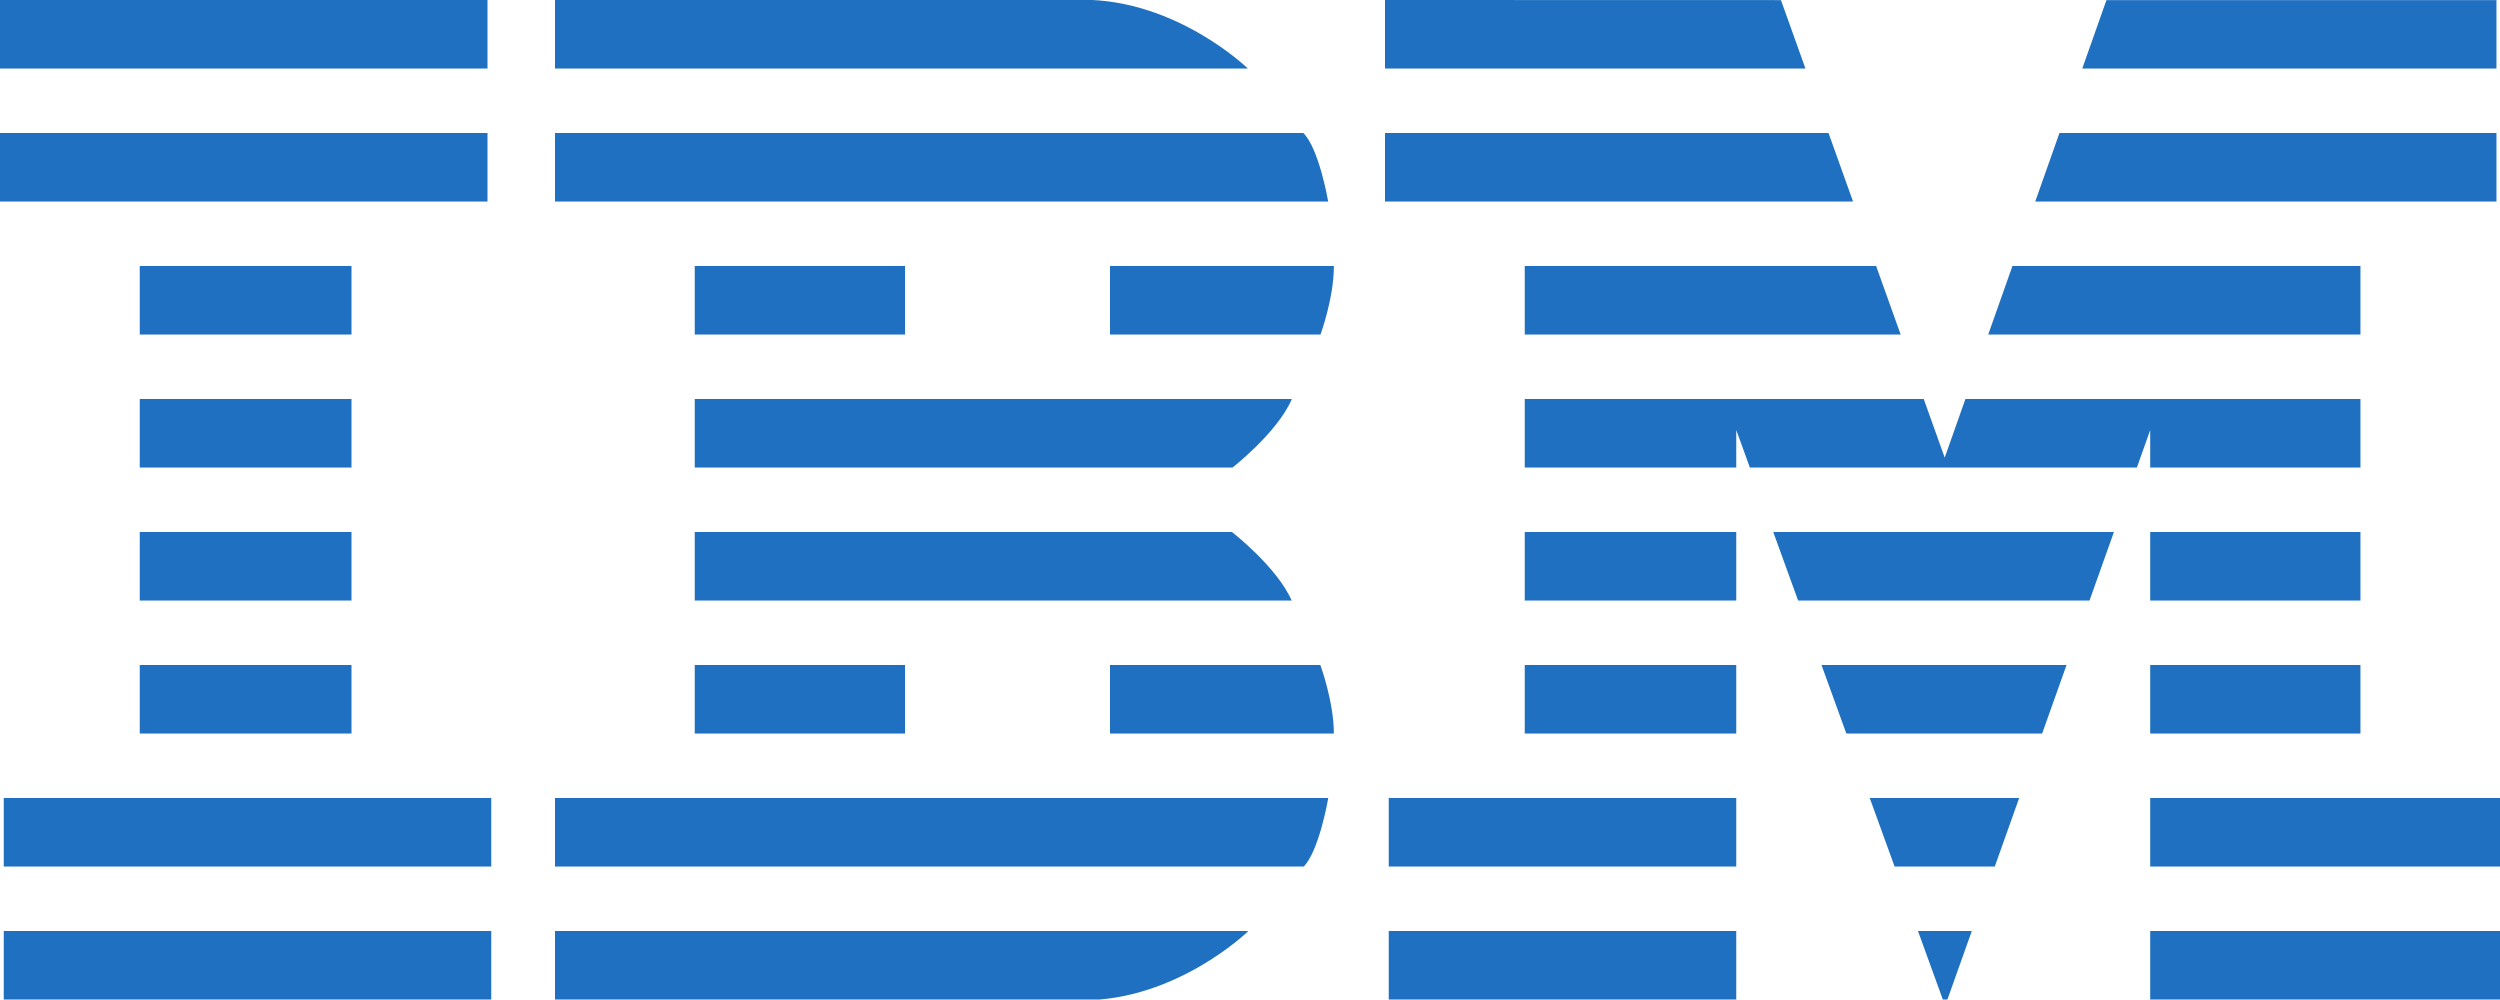
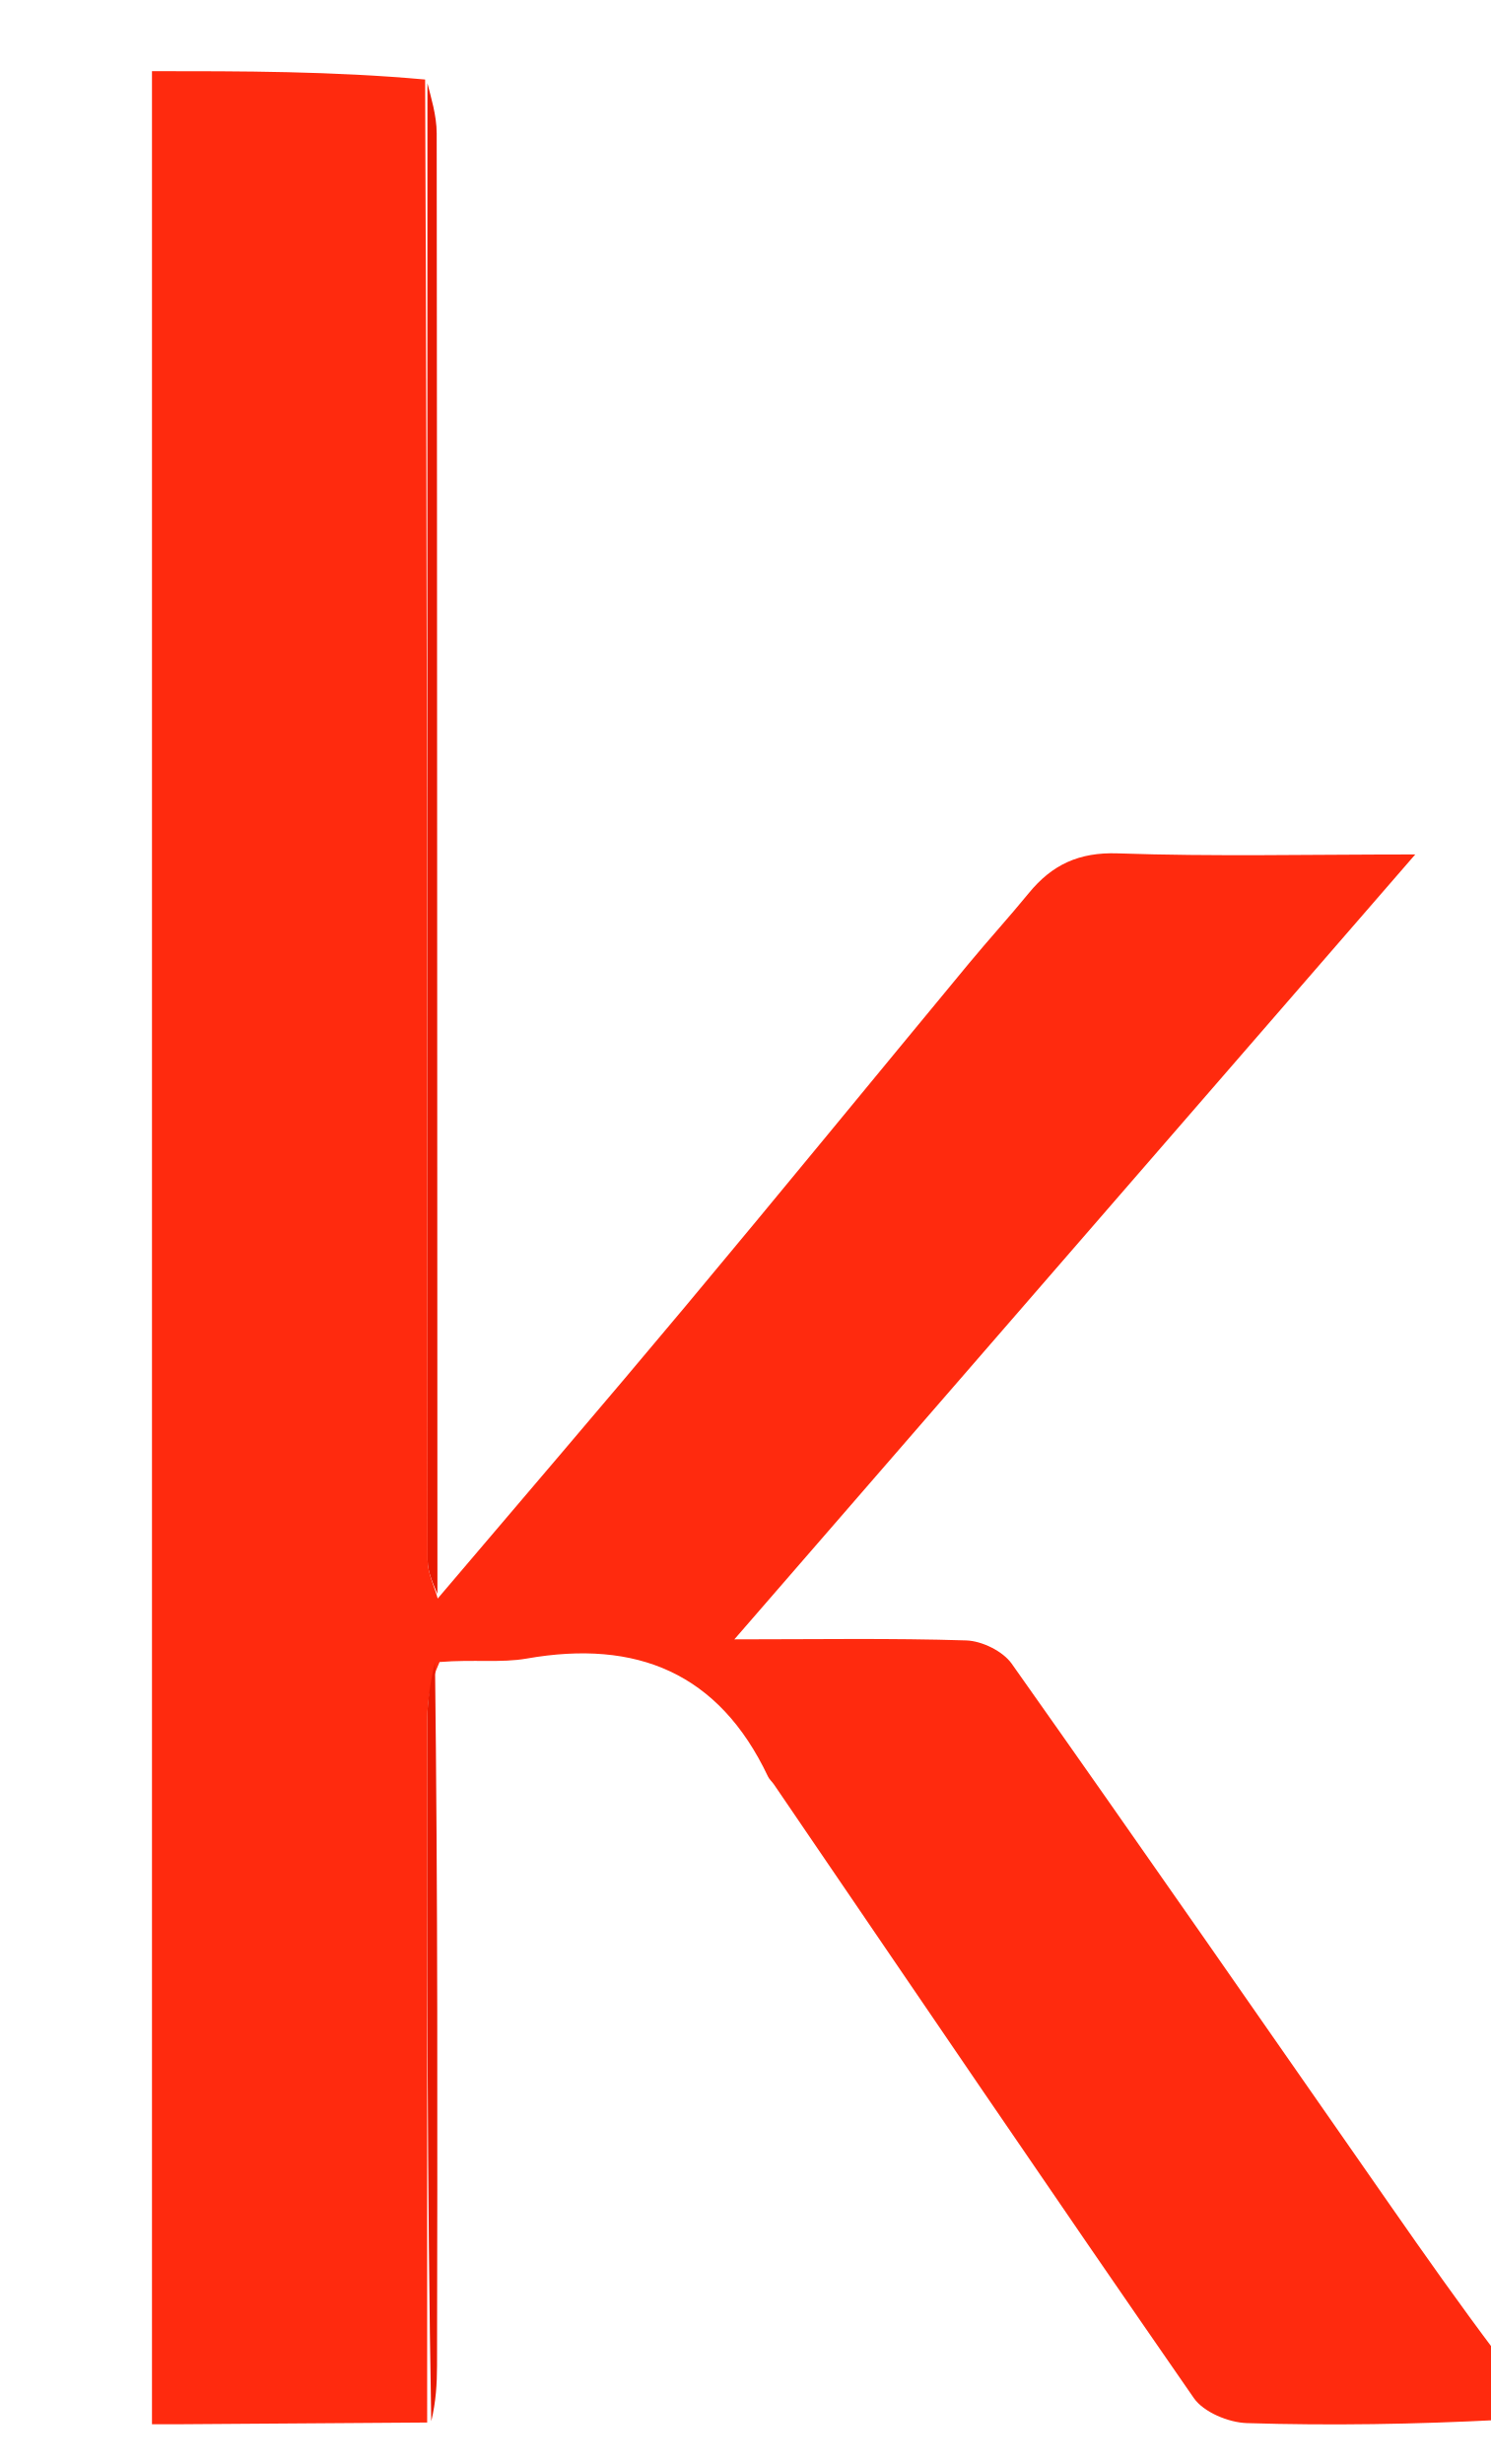
- <svg xmlns="http://www.w3.org/2000/svg" xmlns:xlink="http://www.w3.org/1999/xlink" width="1000" height="400">
-   <clipPath id="A">
-     <path d="M0-1v83h55.9v236H1.5v82h195v-82h-55.9V82H195V-1zm554 1v82h55.9v236h-54.4v82h139V172l82.7 228 1.68.04 81.2-228v228h140v-82h-55.9v-236h54.4v-82h-156l-64.7 183-65.5-183z" />
-     <path id="B" d="M222 0v82h55.9v130h215v-24.9s18-14 23.8-27.4l11.5-25.9s5.35-14.5 5.35-27.4l-2.3-25.9s-3.62-21.1-9.92-27.3l-22.3-25.9S470.73-.1 433.13-.1zm140 82h82v76h-82z" />
-     <use transform="matrix(1 0 0 -1 0 400)" xlink:href="#B" />
-   </clipPath>
-   <path d="M0 13.7h1030v53.2H0m0 53.2h975v53.2H0v53.2h975v53.2H0m0 53.2h1030v53.2H0" clip-path="url(#A)" fill="none" stroke="#1f70c1" stroke-width="27.4" />
+ <svg xmlns="http://www.w3.org/2000/svg" version="1.1" id="Layer_1" x="0px" y="0px" width="100%" viewBox="0 0 150 248" enable-background="new 0 0 150 248" xml:space="preserve">
+   <path fill="#FF2A0E" opacity="1" stroke="none" d=" M44.06,160.892  C52.396,151.071 60.791,141.3 69.051,131.417  C78.595,119.996 88.014,108.471 97.503,97.005  C99.491,94.604 101.593,92.298 103.567,89.886  C105.902,87.035 108.608,85.754 112.525,85.891  C122.136,86.225 131.765,86 142.465,86  C119.402,112.583 96.913,138.503 73.924,165  C82.117,165 89.699,164.867 97.27,165.108  C98.846,165.159 100.95,166.187 101.842,167.45  C114.662,185.584 127.313,203.838 140.011,222.058  C143.439,226.977 146.89,231.88 150.665,236.895  C151,239.042 151,241.083 151,243.562  C142.502,244 134,244.148 125.51,243.884  C123.671,243.826 121.162,242.787 120.173,241.361  C105.962,220.856 91.959,200.208 77.903,179.595  C77.717,179.322 77.444,179.095 77.306,178.802  C72.37,168.372 64.075,164.987 53.021,166.933  C50.435,167.388 47.701,167.002 44.248,167.281  C43.307,169.361 43.022,171.163 43.02,172.965  C42.99,196.585 43,220.205 43,243.825  C34.673,243.883 26.346,243.942 18.019,243.999  C17.21,244.004 16.401,243.999 15.298,243.999  C15.298,165.008 15.298,86.292 15.298,7.161  C24.384,7.161 33.48,7.161 42.796,8.004  C43.01,58.242 42.997,107.636 43.045,157.031  C43.046,158.318 43.707,159.605 44.06,160.892 z" />
+   <path fill="#E81901" opacity="1" stroke="none" d=" M44.033,160.431  C43.707,159.605 43.046,158.318 43.045,157.031  C42.997,107.636 43.01,58.242 43.027,8.372  C43.36,9.741 43.957,11.585 43.959,13.429  C44.013,62.276 44.004,111.123 44.033,160.431 z" />
+   <path fill="#E81901" opacity="1" stroke="none" d=" M43.412,243.694  C43,220.205 42.99,196.585 43.02,172.965  C43.022,171.163 43.307,169.361 43.787,167.295  C44.075,190.723 44.041,214.416 43.993,238.109  C43.989,239.927 43.883,241.744 43.412,243.694 z" />
</svg>
